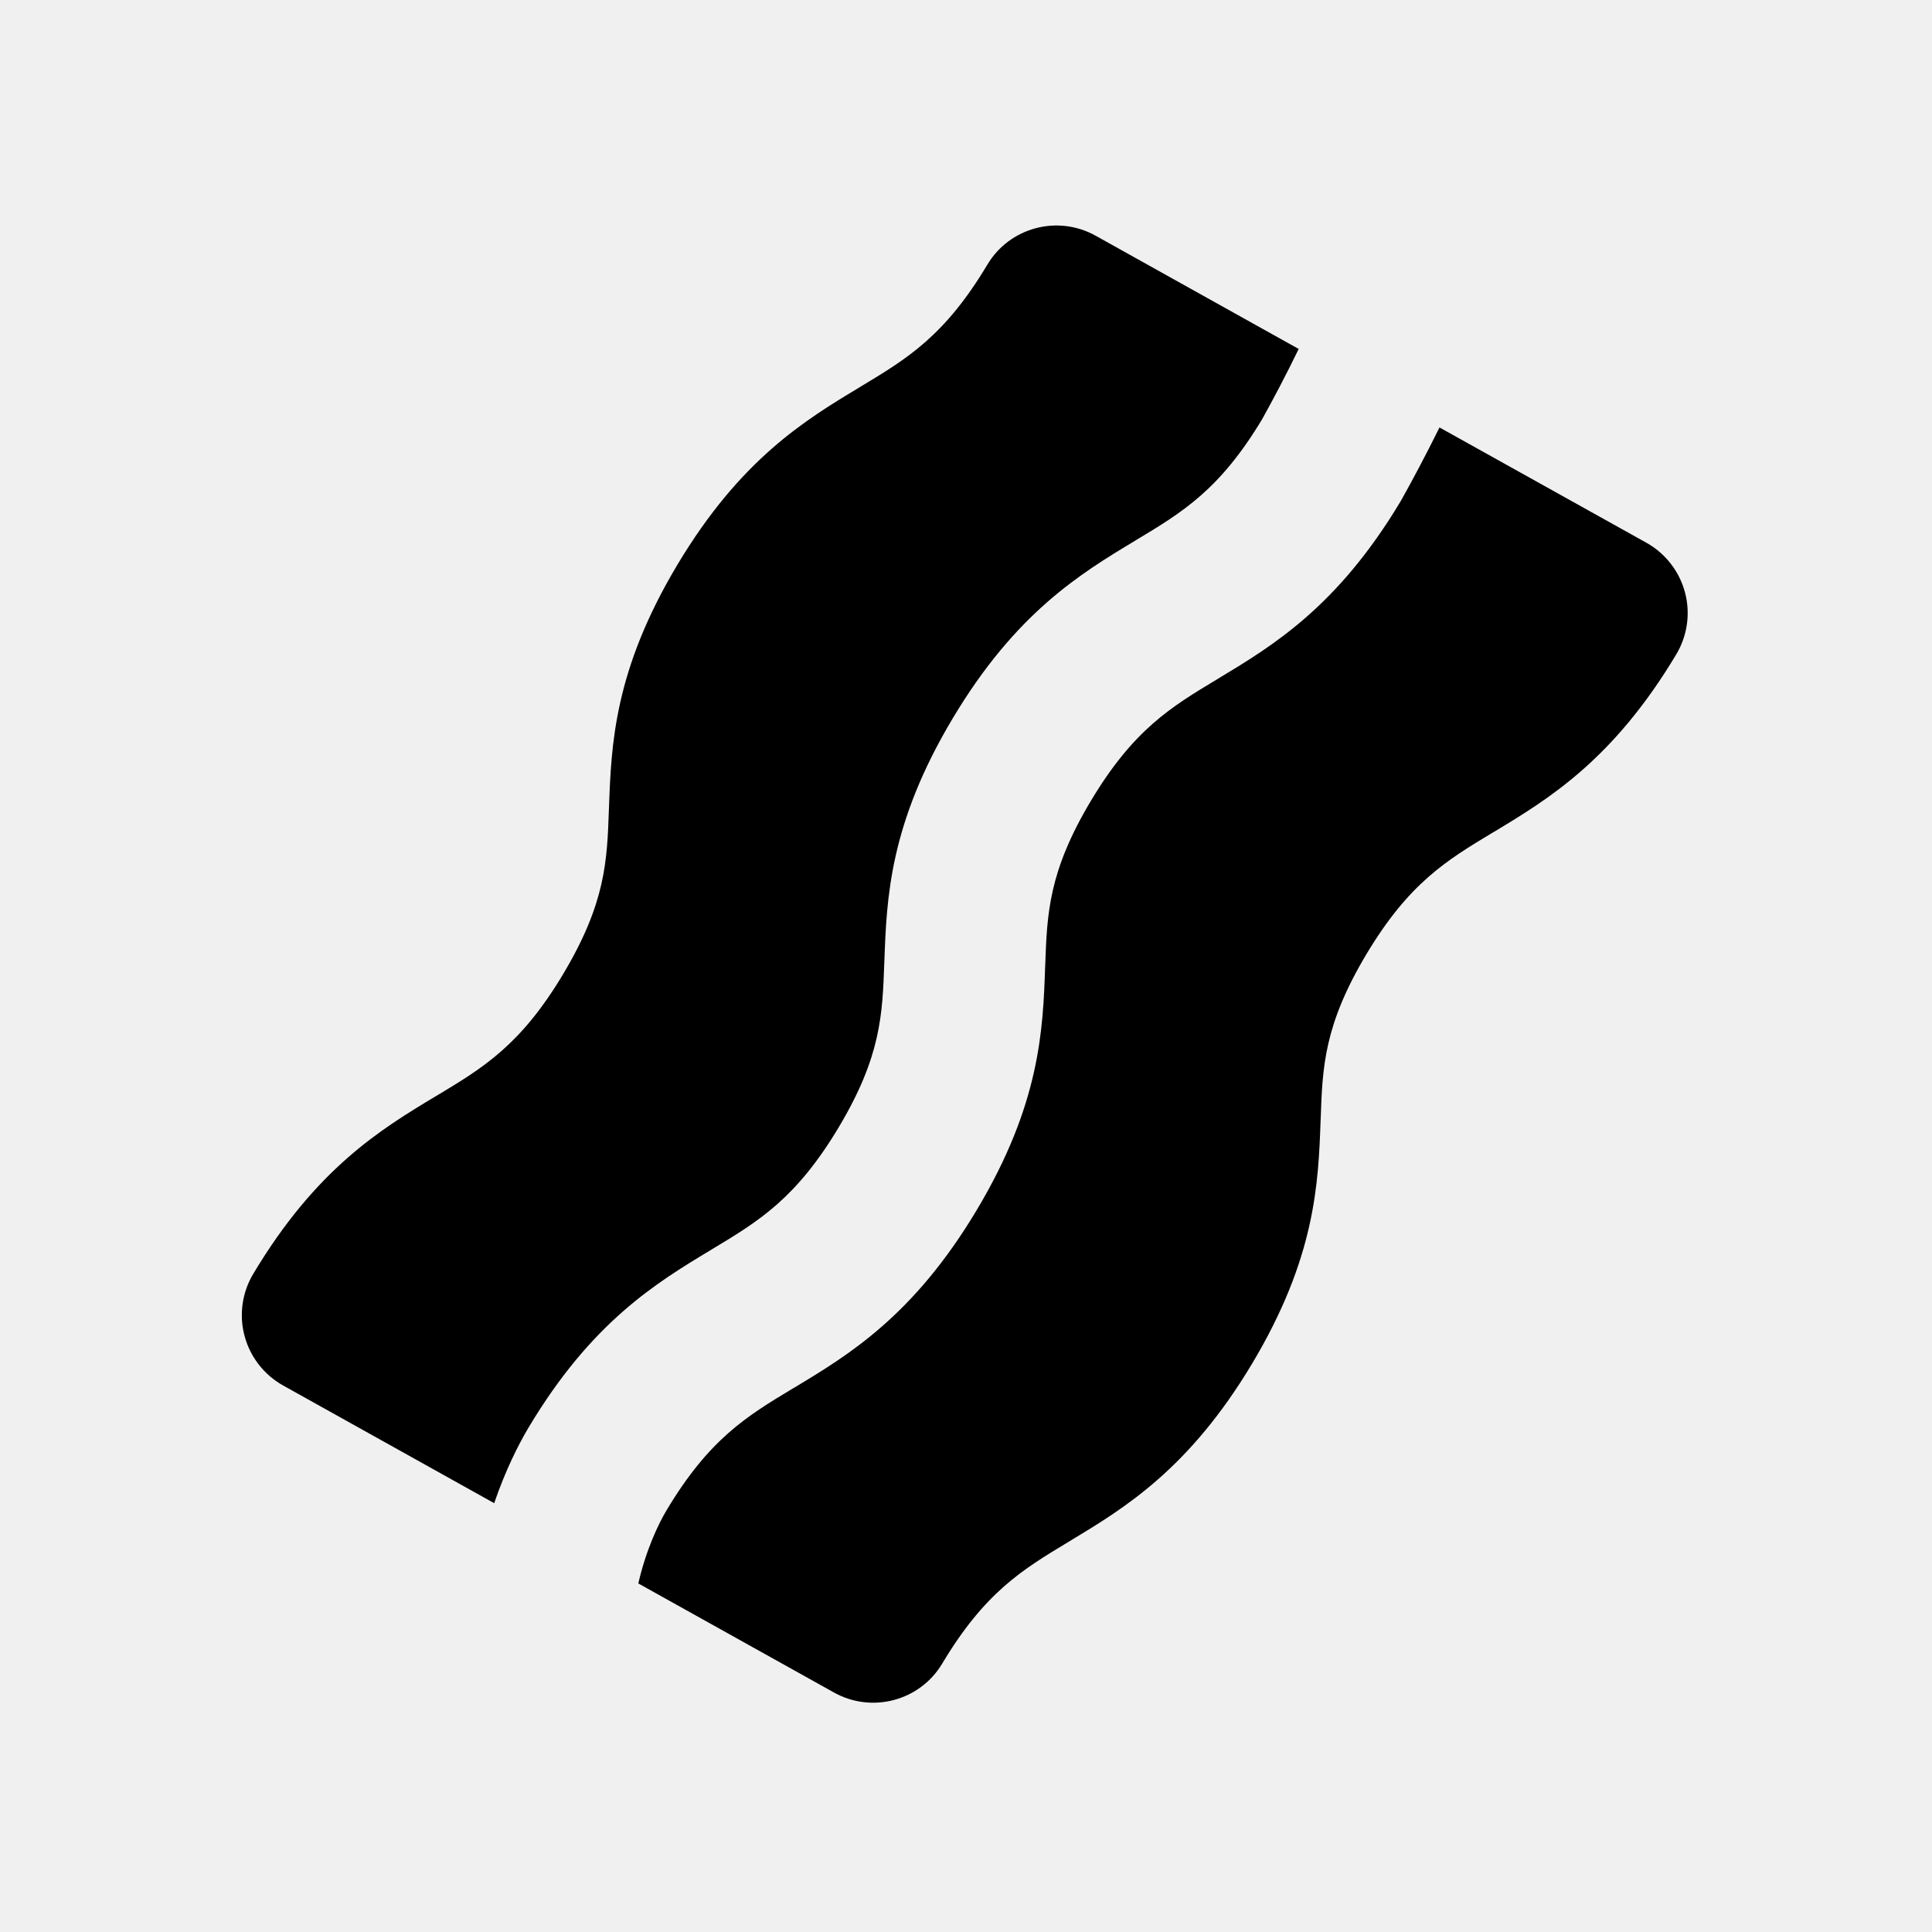
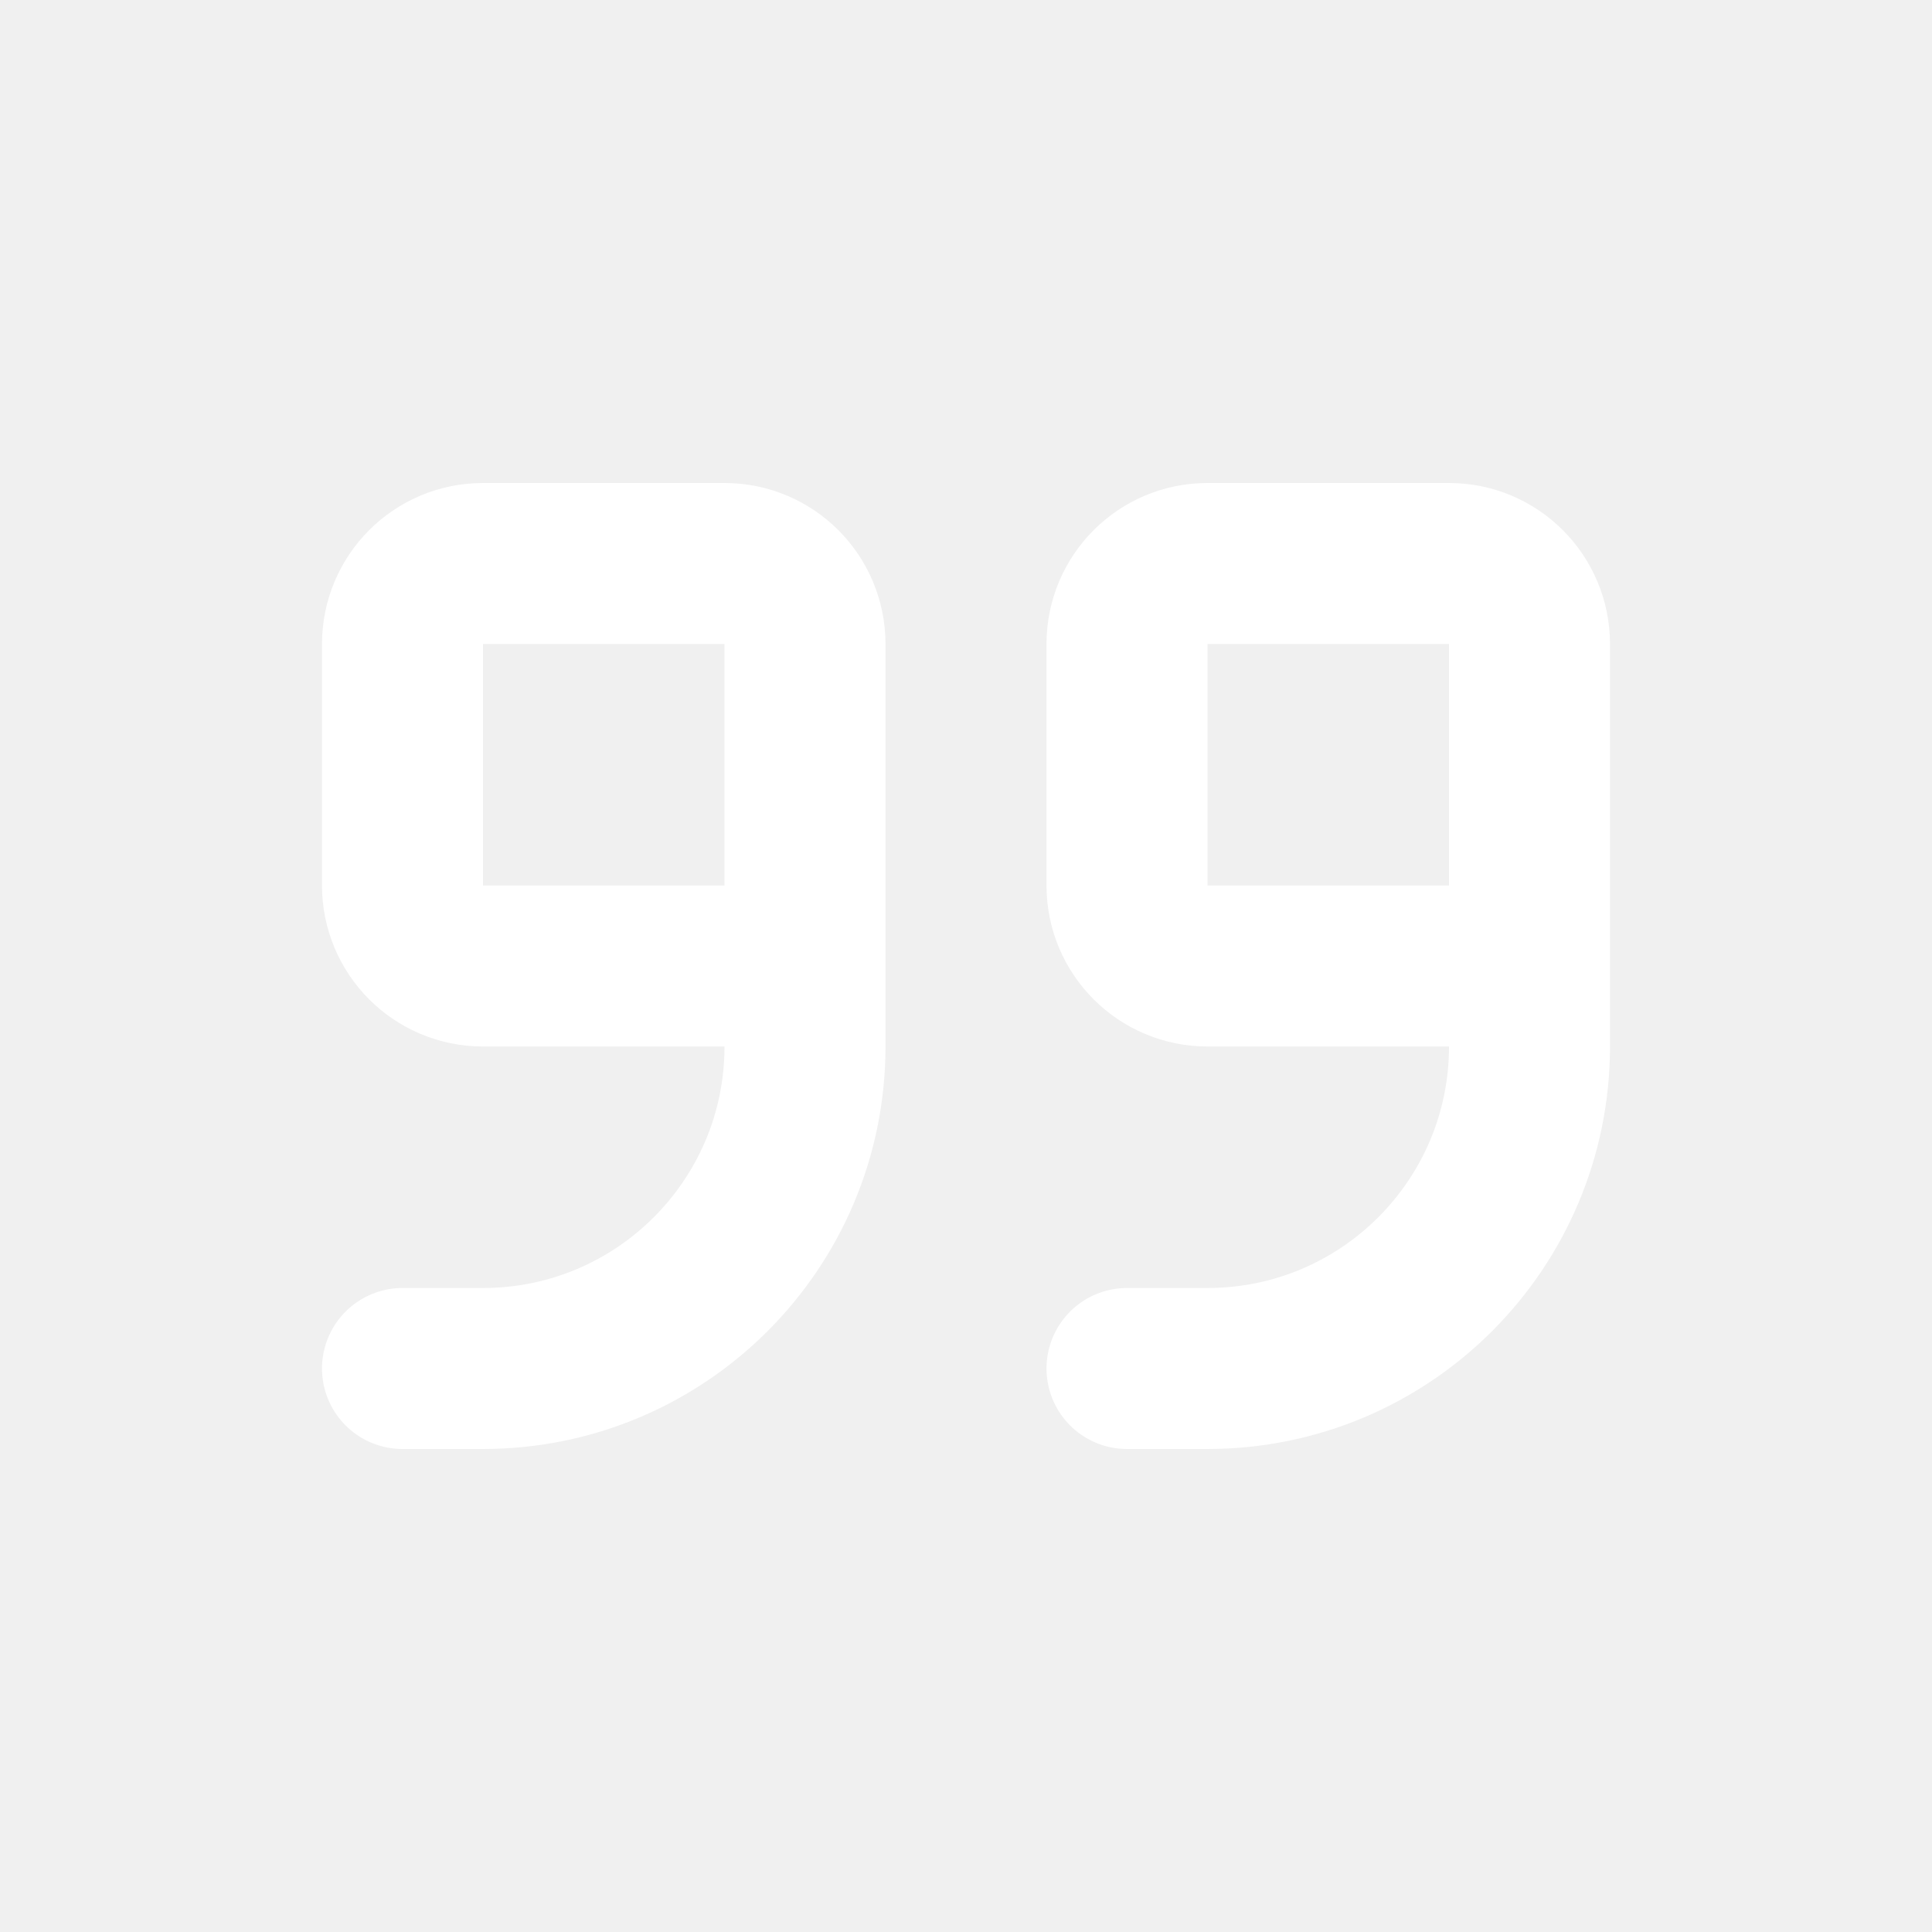
<svg xmlns="http://www.w3.org/2000/svg" class="w-6 h-6 text-gray-800 dark:text-white" aria-hidden="true" width="24" height="24" fill="none" viewBox="0 0 24 24">
-   <path fill="currentColor" d="m16.133 4.335-2.523-1.407c-.472-.263-1.068-.104-1.345.36-.53.887-.995 1.166-1.571 1.513l-.011.007c-.685.412-1.484.897-2.268 2.207-.786 1.314-.822 2.233-.85 3.02l-.001.018c-.022.644-.041 1.164-.567 2.045-.53.887-.995 1.166-1.572 1.513l-.011.006c-.685.412-1.484.897-2.268 2.207-.139.232-.178.511-.108.772.07.261.243.483.479.615l2.622 1.462c.141-.413.306-.737.428-.941.783-1.31 1.583-1.795 2.268-2.207l.011-.007c.577-.347 1.041-.626 1.572-1.513.526-.88.544-1.4.567-2.045l.001-.018c.028-.787.064-1.706.85-3.02.783-1.31 1.583-1.795 2.268-2.207l.011-.007c.574-.345 1.037-.624 1.564-1.501.123-.221.296-.545.454-.873ZM7.931 19.671l2.429 1.354c.472.263 1.068.104 1.345-.36.53-.886.995-1.166 1.571-1.513l.011-.007c.685-.412 1.484-.897 2.268-2.207.785-1.314.822-2.232.85-3.02l.001-.018c.022-.644.041-1.164.567-2.045.53-.886.995-1.166 1.571-1.513l.011-.006c.685-.412 1.484-.897 2.268-2.207.139-.232.178-.511.108-.772-.07-.261-.243-.483-.479-.615L17.882 5.31c-.168.34-.34.662-.466.887-.005.008-.009.017-.014.025-.783 1.31-1.583 1.795-2.268 2.207l-.011.007c-.577.347-1.042.627-1.572 1.513-.526.88-.544 1.4-.567 2.045l-.001.018c-.027.787-.064 1.706-.85 3.02-.783 1.31-1.583 1.795-2.268 2.207l-.011.006c-.577.347-1.041.627-1.572 1.513-.102.17-.257.494-.353.914Z" />
+   <path stroke="white" stroke-linecap="round" stroke-linejoin="round" stroke-width="2" d="M10 11V8a1 1 0 0 0-1-1H6a1 1 0 0 0-1 1v3a1 1 0 0 0 1 1h3a1 1 0 0 0 1-1Zm0 0v2a4 4 0 0 1-4 4H5m14-6V8a1 1 0 0 0-1-1h-3a1 1 0 0 0-1 1v3a1 1 0 0 0 1 1h3a1 1 0 0 0 1-1Zm0 0v2a4 4 0 0 1-4 4h-1" />
</svg>
